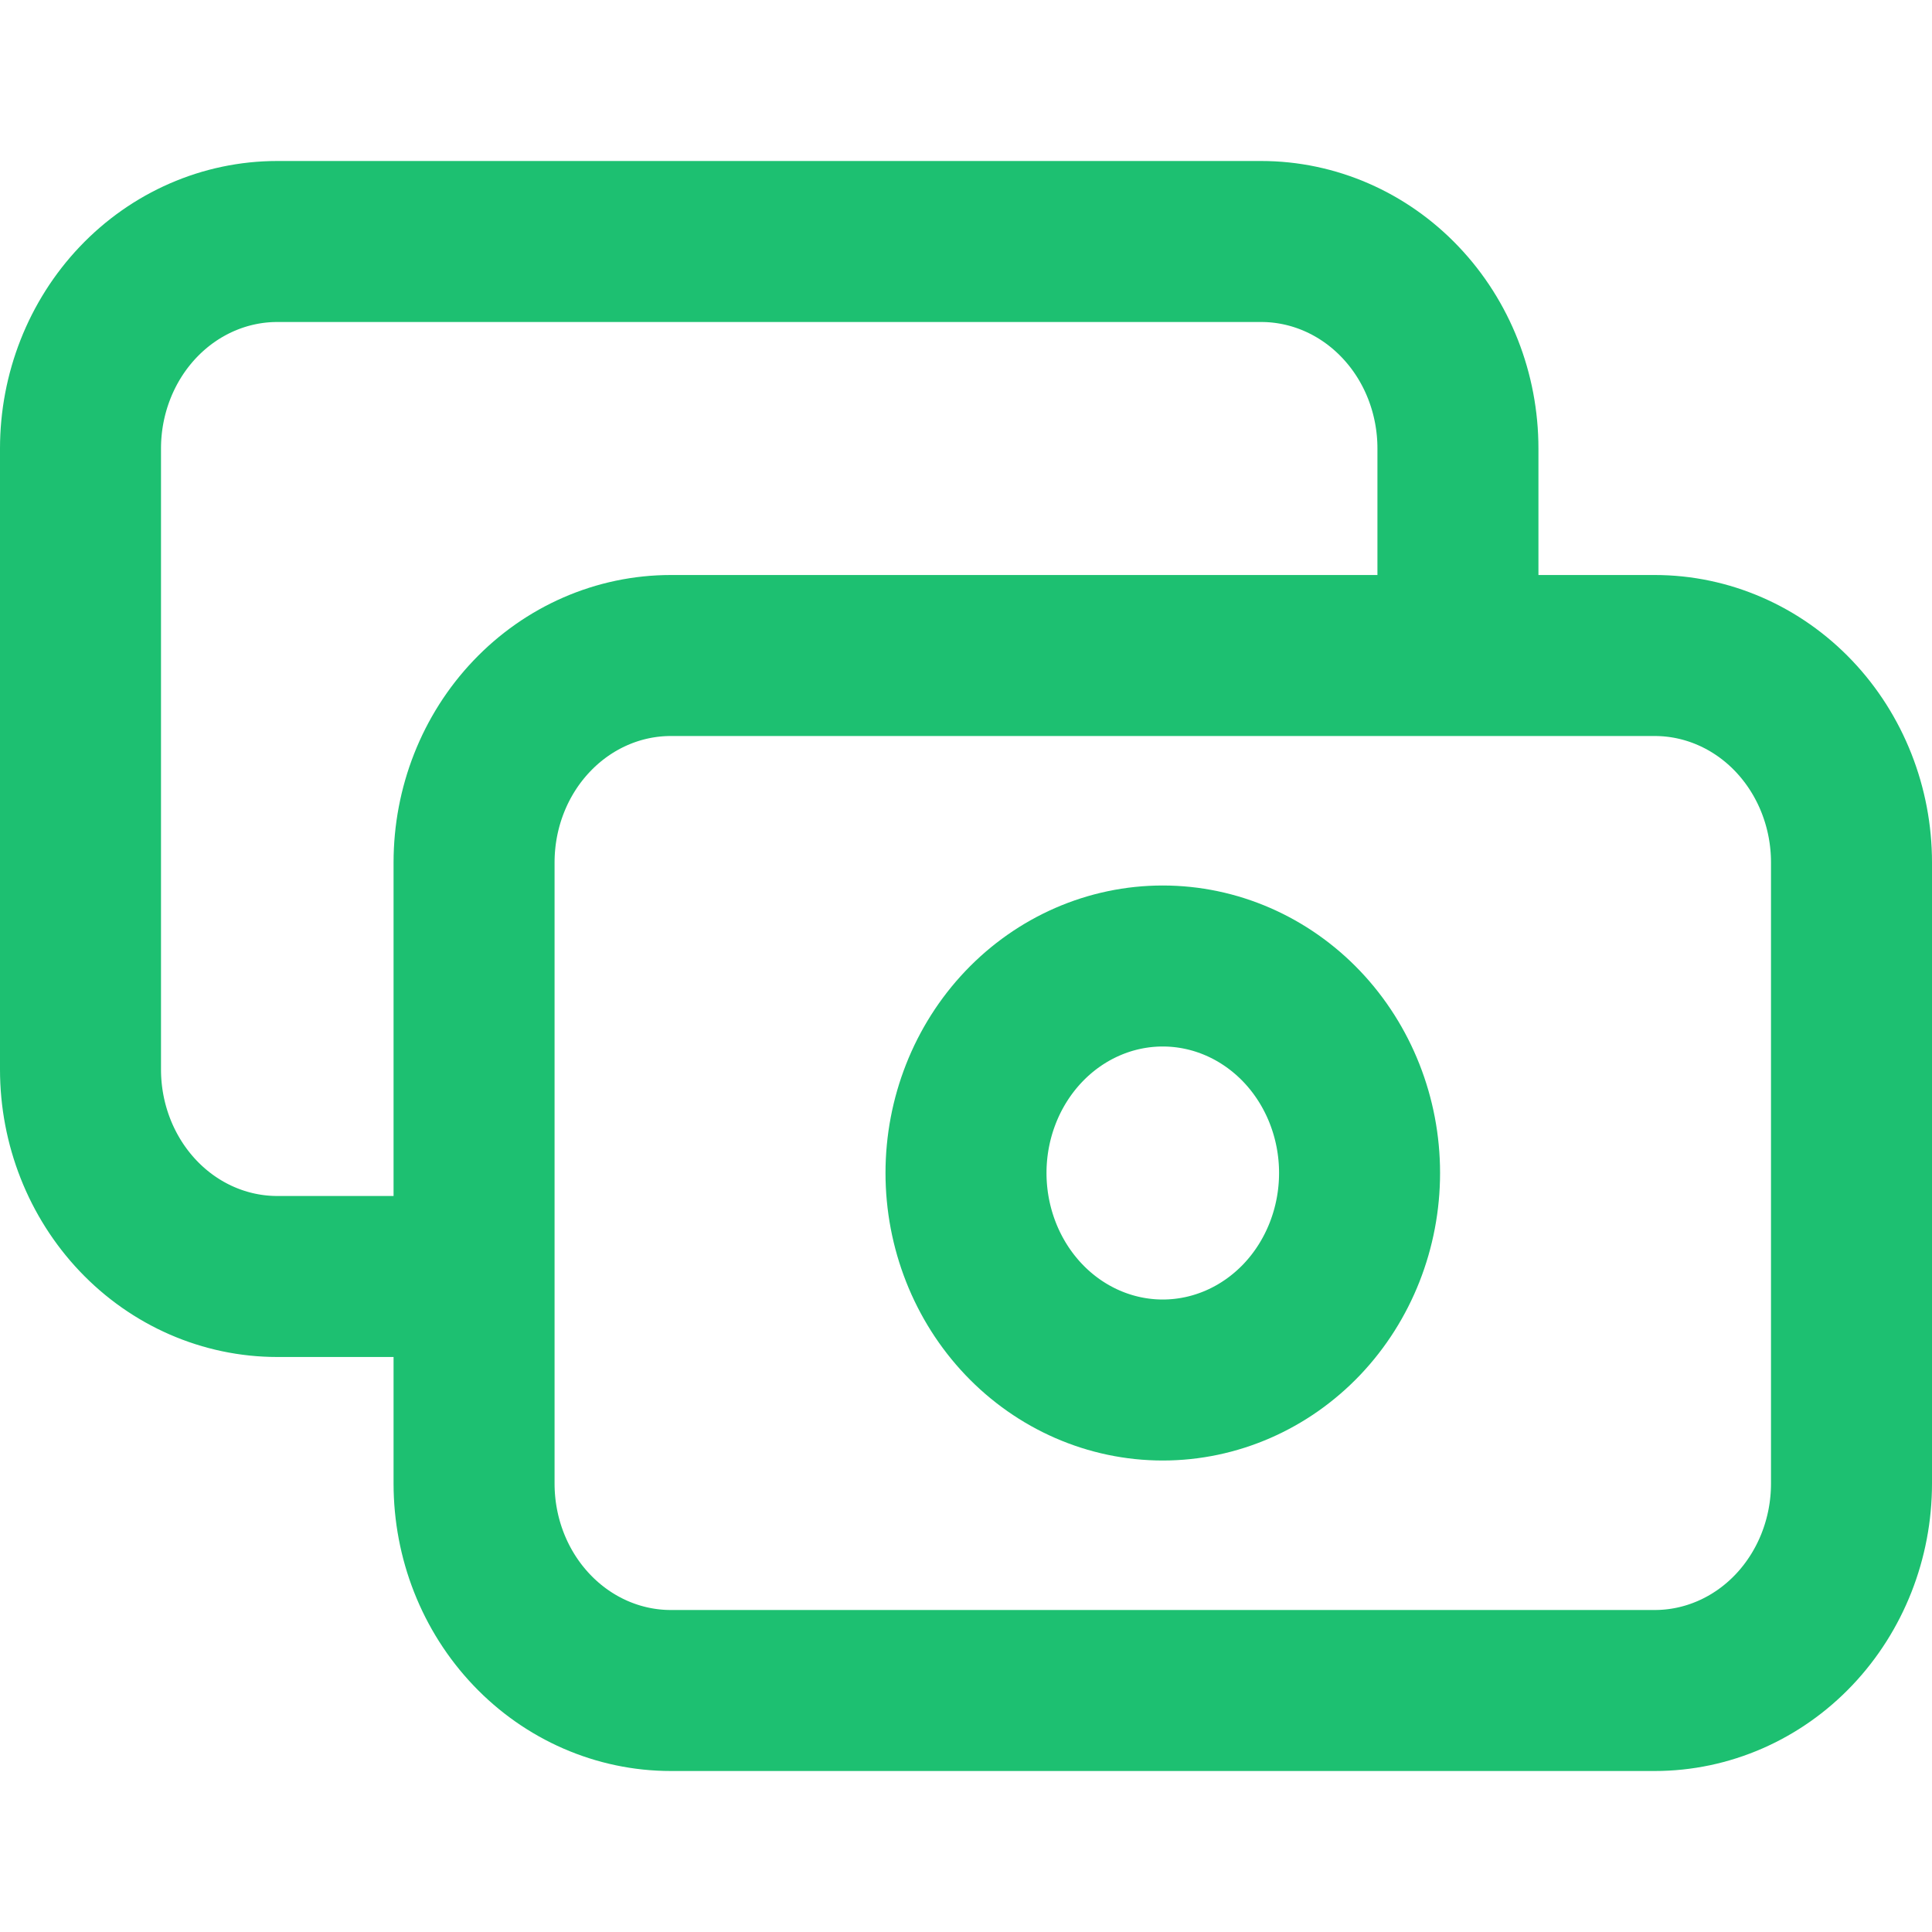
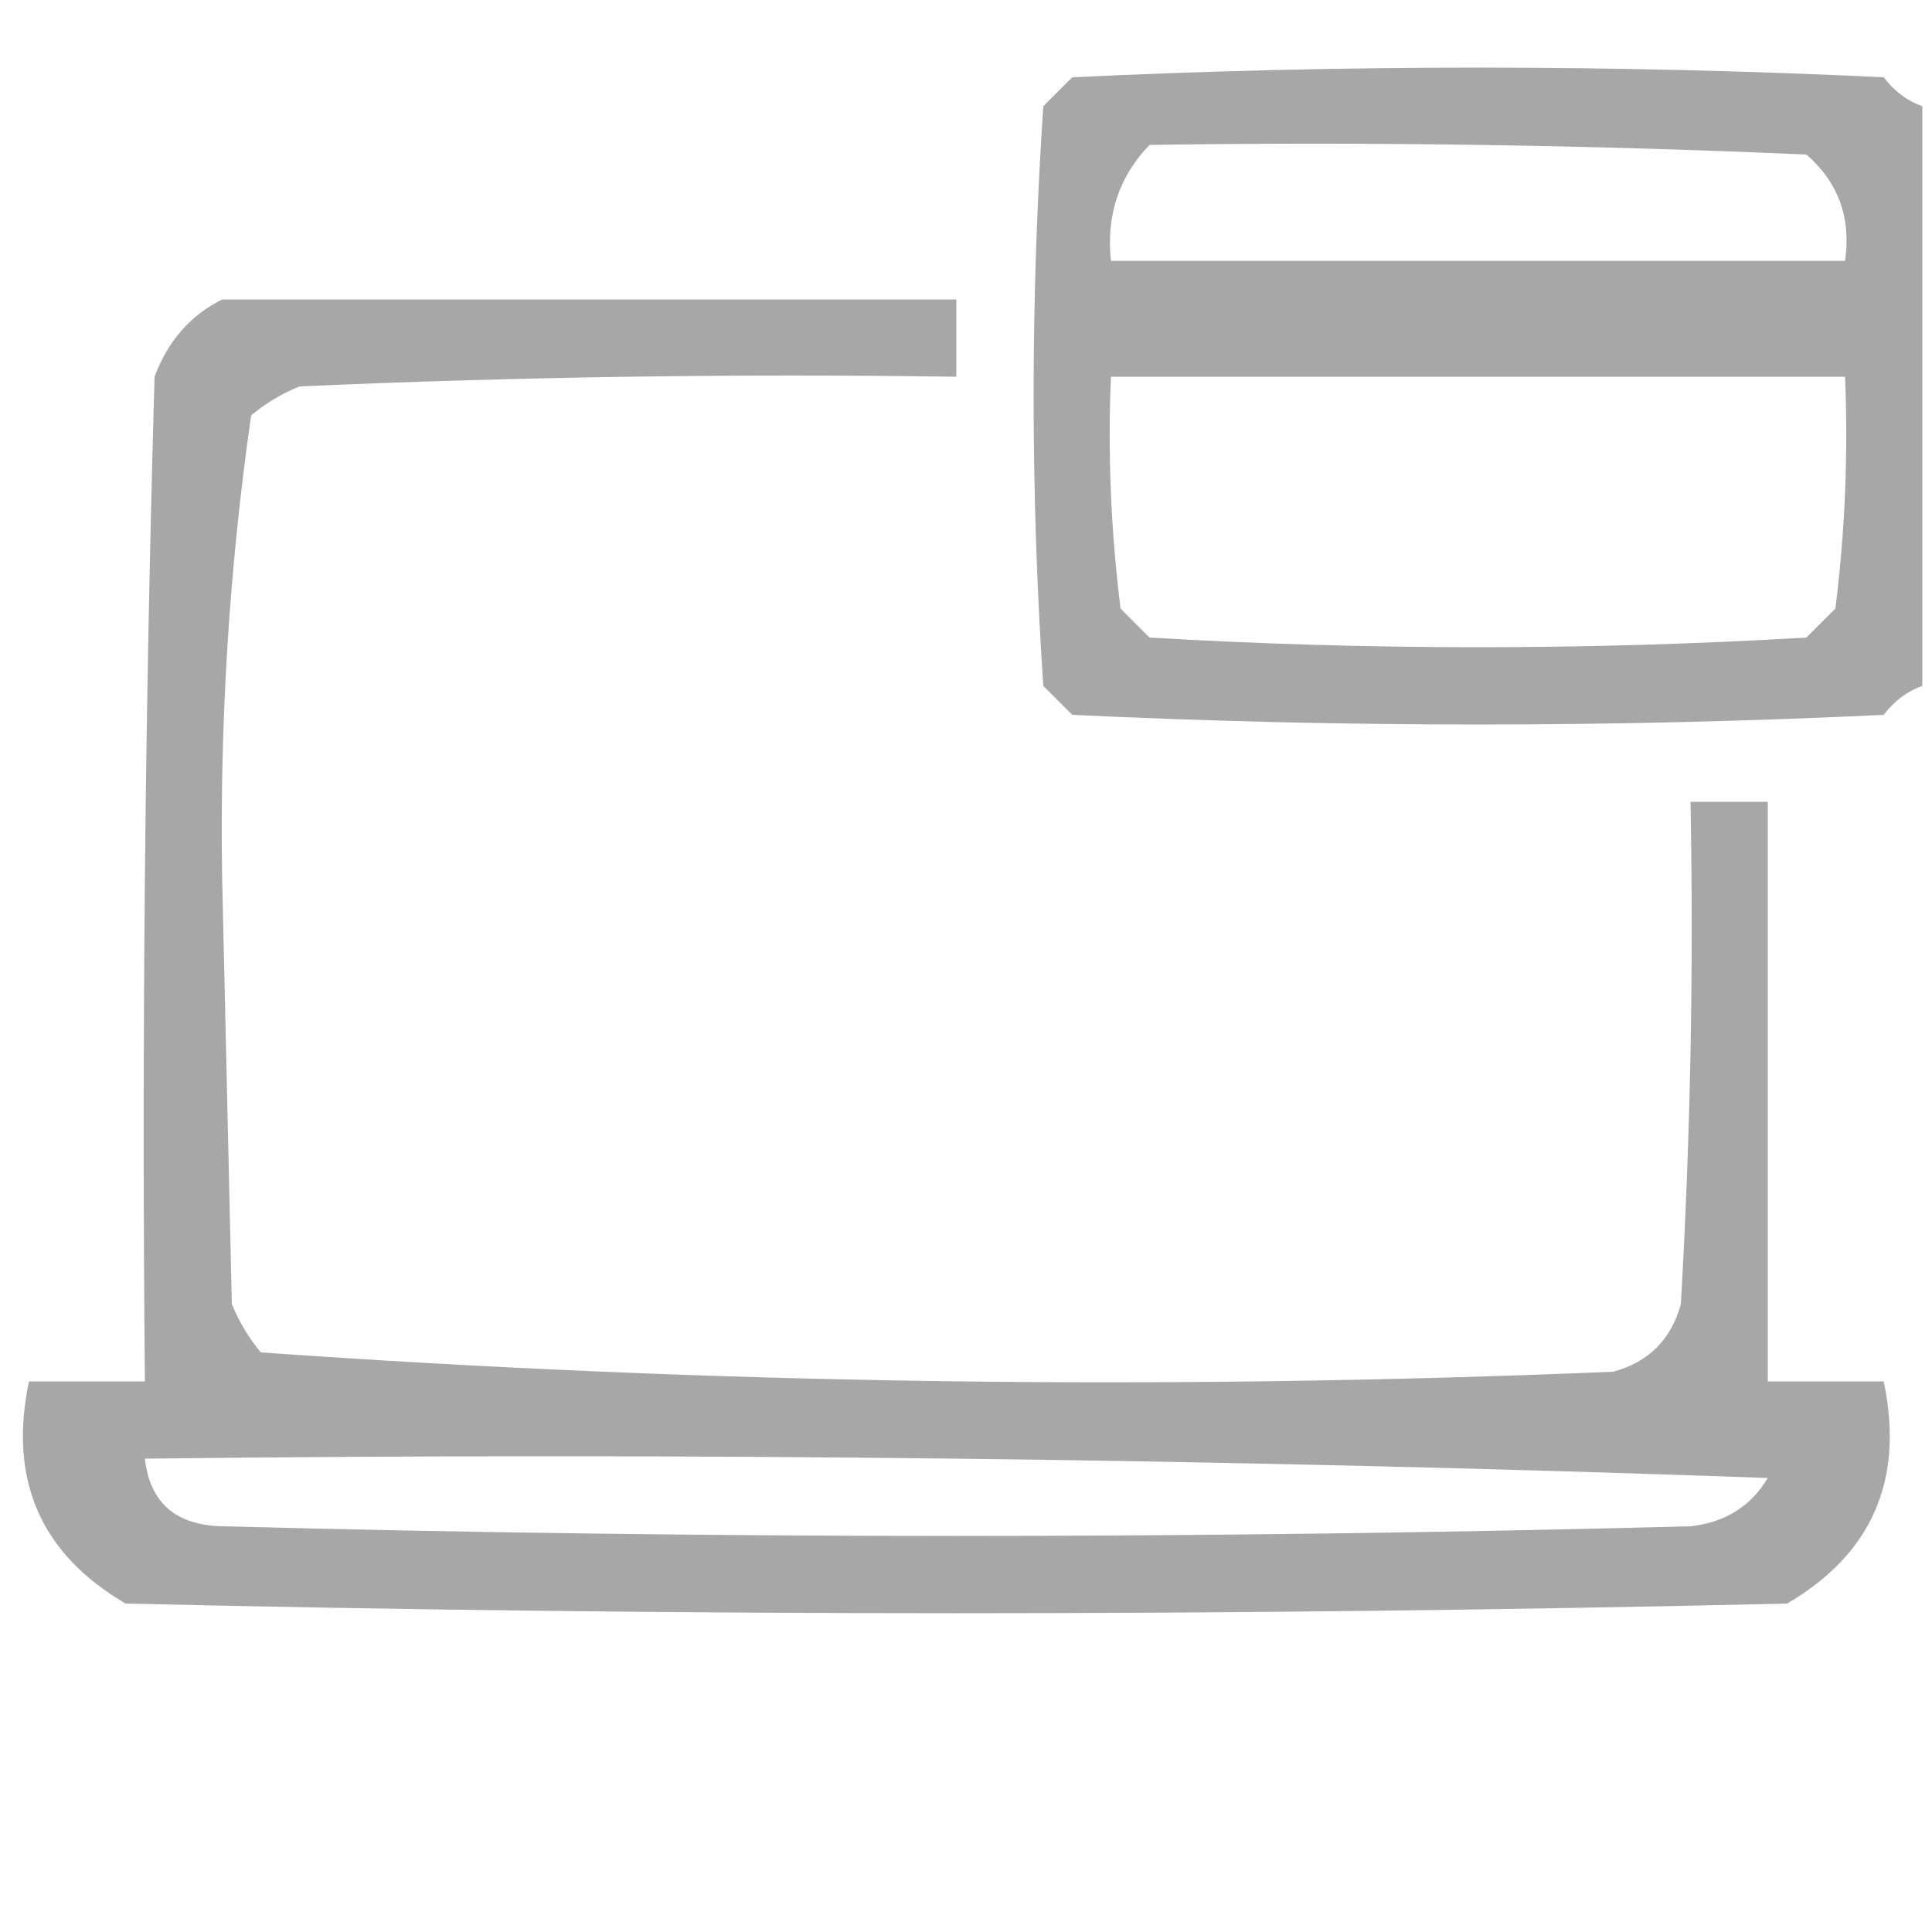
- <svg xmlns="http://www.w3.org/2000/svg" width="24" height="24" viewBox="0 0 24 24" fill="none">
-   <path d="M18.111 8.143V5.571C18.111 4.889 17.854 4.235 17.395 3.753C16.937 3.271 16.315 3 15.667 3H3.444C2.796 3 2.174 3.271 1.716 3.753C1.258 4.235 1 4.889 1 5.571V13.286C1 13.968 1.258 14.622 1.716 15.104C2.174 15.586 2.796 15.857 3.444 15.857H5.889M8.333 21H20.556C21.204 21 21.826 20.729 22.284 20.247C22.742 19.765 23 19.111 23 18.429V10.714C23 10.032 22.742 9.378 22.284 8.896C21.826 8.414 21.204 8.143 20.556 8.143H8.333C7.685 8.143 7.063 8.414 6.605 8.896C6.146 9.378 5.889 10.032 5.889 10.714V18.429C5.889 19.111 6.146 19.765 6.605 20.247C7.063 20.729 7.685 21 8.333 21ZM16.889 14.571C16.889 15.253 16.631 15.908 16.173 16.39C15.714 16.872 15.093 17.143 14.444 17.143C13.796 17.143 13.174 16.872 12.716 16.39C12.258 15.908 12 15.253 12 14.571C12 13.889 12.258 13.235 12.716 12.753C13.174 12.271 13.796 12 14.444 12C15.093 12 15.714 12.271 16.173 12.753C16.631 13.235 16.889 13.889 16.889 14.571Z" stroke="#1DC071" stroke-width="2" stroke-linecap="round" stroke-linejoin="round" />
+ <svg xmlns="http://www.w3.org/2000/svg" version="1.1" width="100px" height="100px" style="shape-rendering:geometricPrecision; text-rendering:geometricPrecision; image-rendering:optimizeQuality; fill-rule:evenodd; clip-rule:evenodd">
+   <g>
+     <path style="opacity:0.979" fill="#a5a5a5" d="M 99.5,5.5 C 99.5,15.5 99.5,25.5 99.5,35.5C 98.711,35.783 98.044,36.283 97.5,37C 83.5,37.667 69.5,37.667 55.5,37C 55,36.5 54.5,36 54,35.5C 53.333,25.5 53.333,15.5 54,5.5C 54.5,5 55,4.5 55.5,4C 69.5,3.333 83.5,3.333 97.5,4C 98.044,4.717 98.711,5.217 99.5,5.5 Z M 59.5,7.5 C 70.838,7.333 82.172,7.5 93.5,8C 95.155,9.444 95.822,11.278 95.5,13.5C 82.833,13.5 70.167,13.5 57.5,13.5C 57.252,11.142 57.919,9.142 59.5,7.5 Z M 57.5,19.5 C 70.167,19.5 82.833,19.5 95.5,19.5C 95.665,23.514 95.499,27.514 95,31.5C 94.5,32 94,32.5 93.5,33C 82.167,33.667 70.833,33.667 59.5,33C 59,32.5 58.5,32 58,31.5C 57.501,27.514 57.334,23.514 57.5,19.5 Z" />
+   </g>
+   <g>
+     <path style="opacity:0.975" fill="#a5a5a5" d="M 11.5,15.5 C 24.167,15.5 36.833,15.5 49.5,15.5C 49.5,16.833 49.5,18.167 49.5,19.5C 38.162,19.334 26.828,19.5 15.5,20C 14.584,20.374 13.75,20.874 13,21.5C 11.864,29.401 11.364,37.401 11.5,45.5C 11.667,52.833 11.833,60.167 12,67.5C 12.374,68.416 12.874,69.25 13.5,70C 36.745,71.646 60.079,71.979 83.5,71C 85.333,70.5 86.5,69.333 87,67.5C 87.5,58.84 87.666,50.173 87.5,41.5C 88.833,41.5 90.167,41.5 91.5,41.5C 91.5,51.5 91.5,61.5 91.5,71.5C 93.5,71.5 95.5,71.5 97.5,71.5C 98.572,76.589 96.905,80.422 92.5,83C 63.833,83.667 35.167,83.667 6.5,83C 2.095,80.422 0.428,76.589 1.5,71.5C 3.5,71.5 5.5,71.5 7.5,71.5C 7.333,54.163 7.5,36.83 8,19.5C 8.69,17.65 9.856,16.316 11.5,15.5 Z M 7.5,75.5 C 35.508,75.167 63.508,75.5 91.5,76.5C 90.62,77.971 89.286,78.804 87.5,79C 62.167,79.667 36.833,79.667 11.5,79C 9.09,78.943 7.756,77.776 7.5,75.5 Z" />
+   </g>
</svg>
